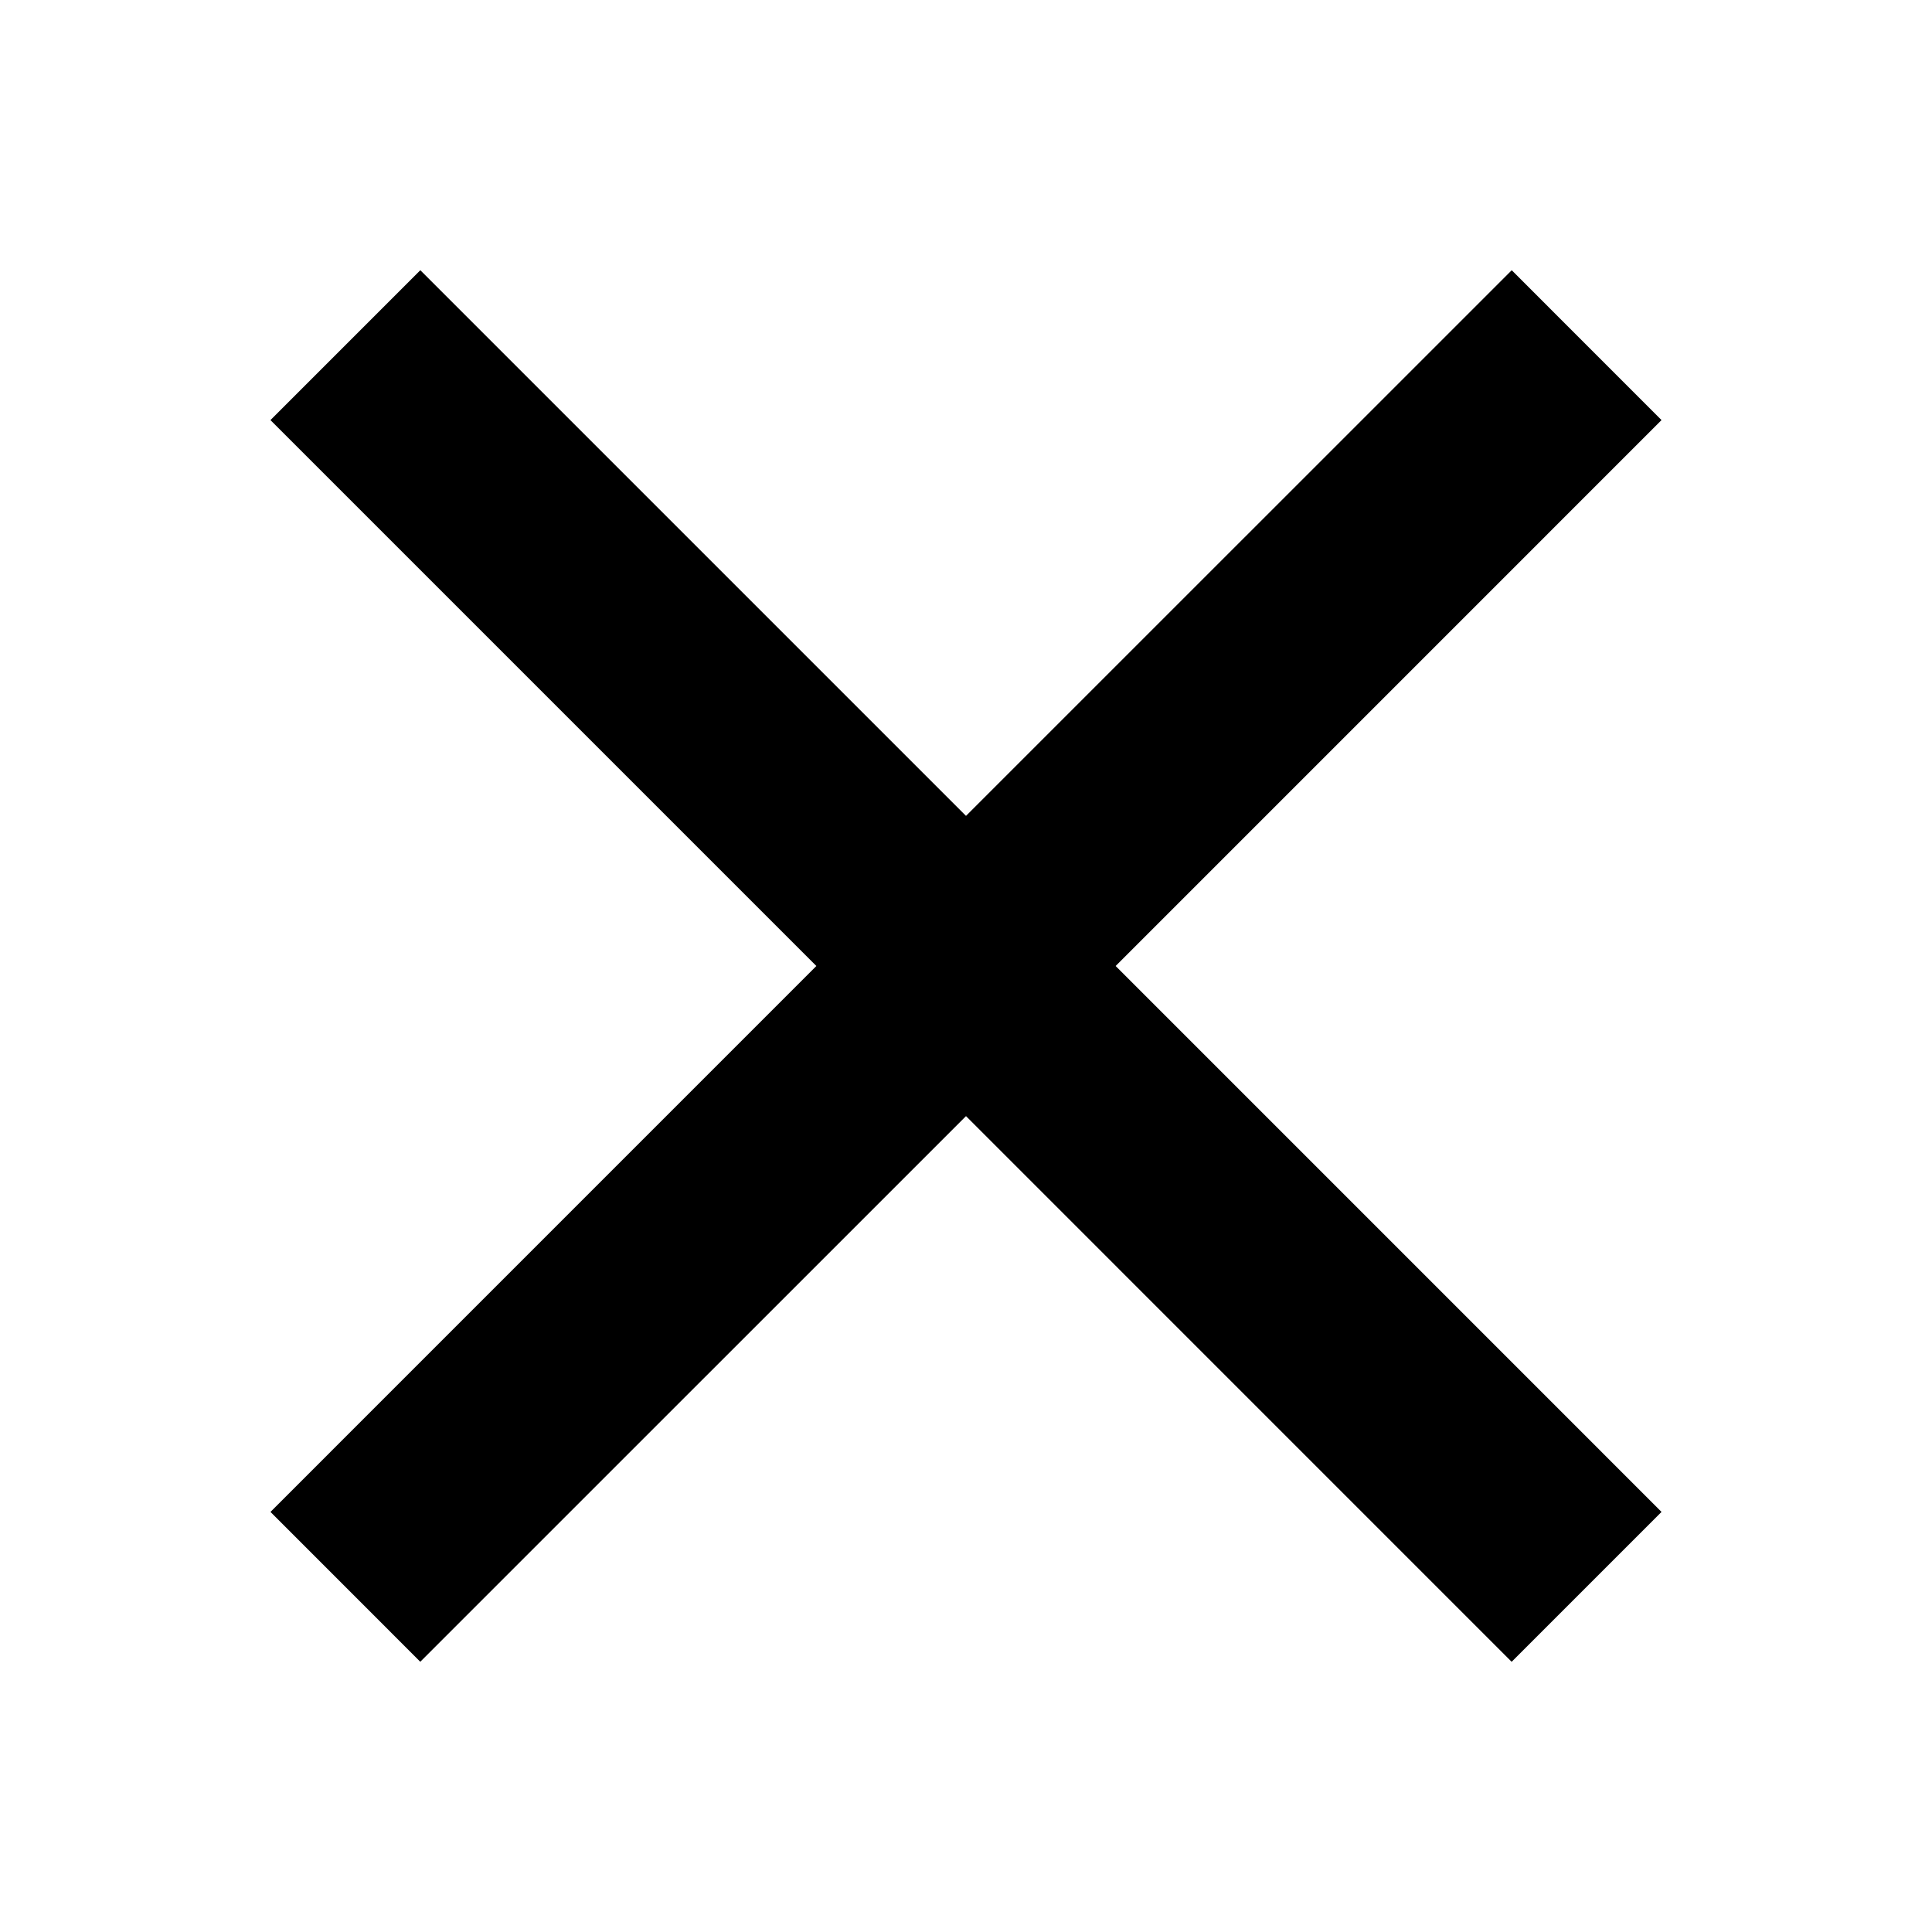
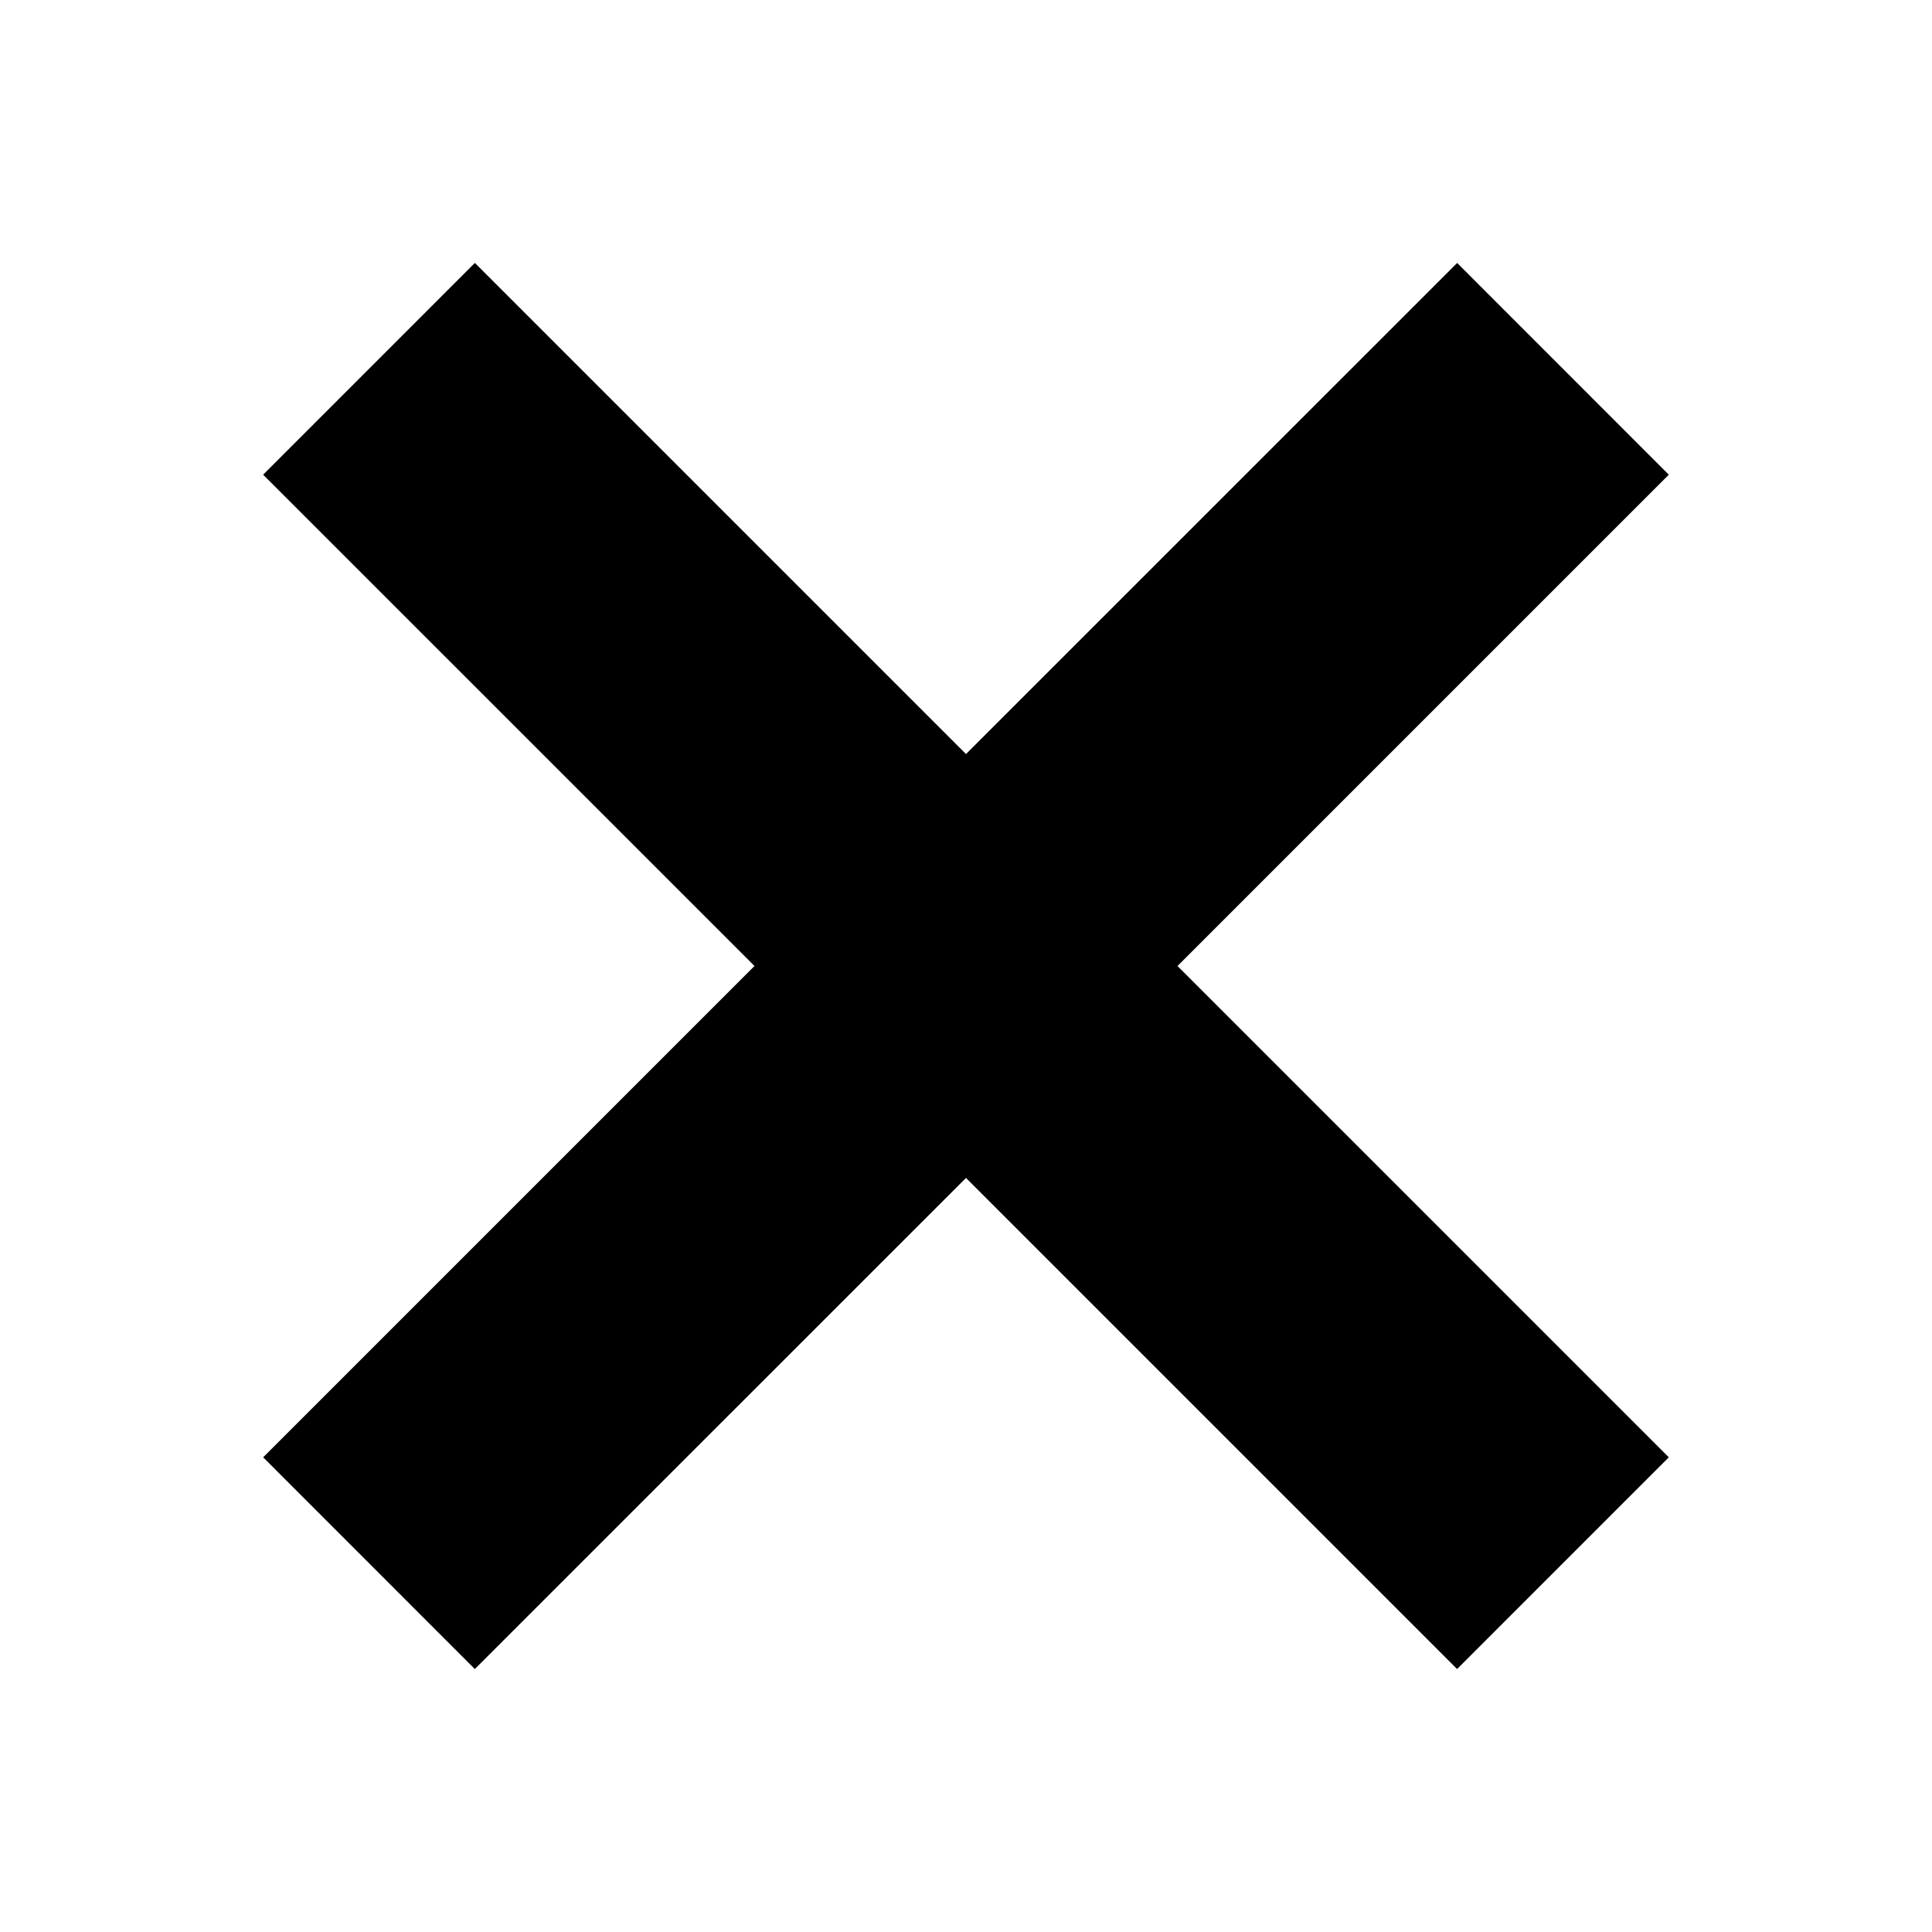
<svg xmlns="http://www.w3.org/2000/svg" version="1.1" id="cross" x="0px" y="0px" width="64px" height="64px" viewBox="0 0 64 64" enable-background="new 0 0 64 64" xml:space="preserve">
-   <polygon points="55.04,13.916 50.078,8.952 32,27.027 13.924,8.951 8.959,13.916 27.043,32 8.96,50.084 13.922,55.048 32,36.973   50.075,55.049 55.04,50.084 36.957,32 " />
+   <polygon points="55.281,15.725 48.27,8.711 32,24.979 15.731,8.71 8.717,15.725 24.993,32 8.718,48.275 15.729,55.289 32,39.021   48.268,55.289 55.281,48.275 39.006,32 " />
</svg>
